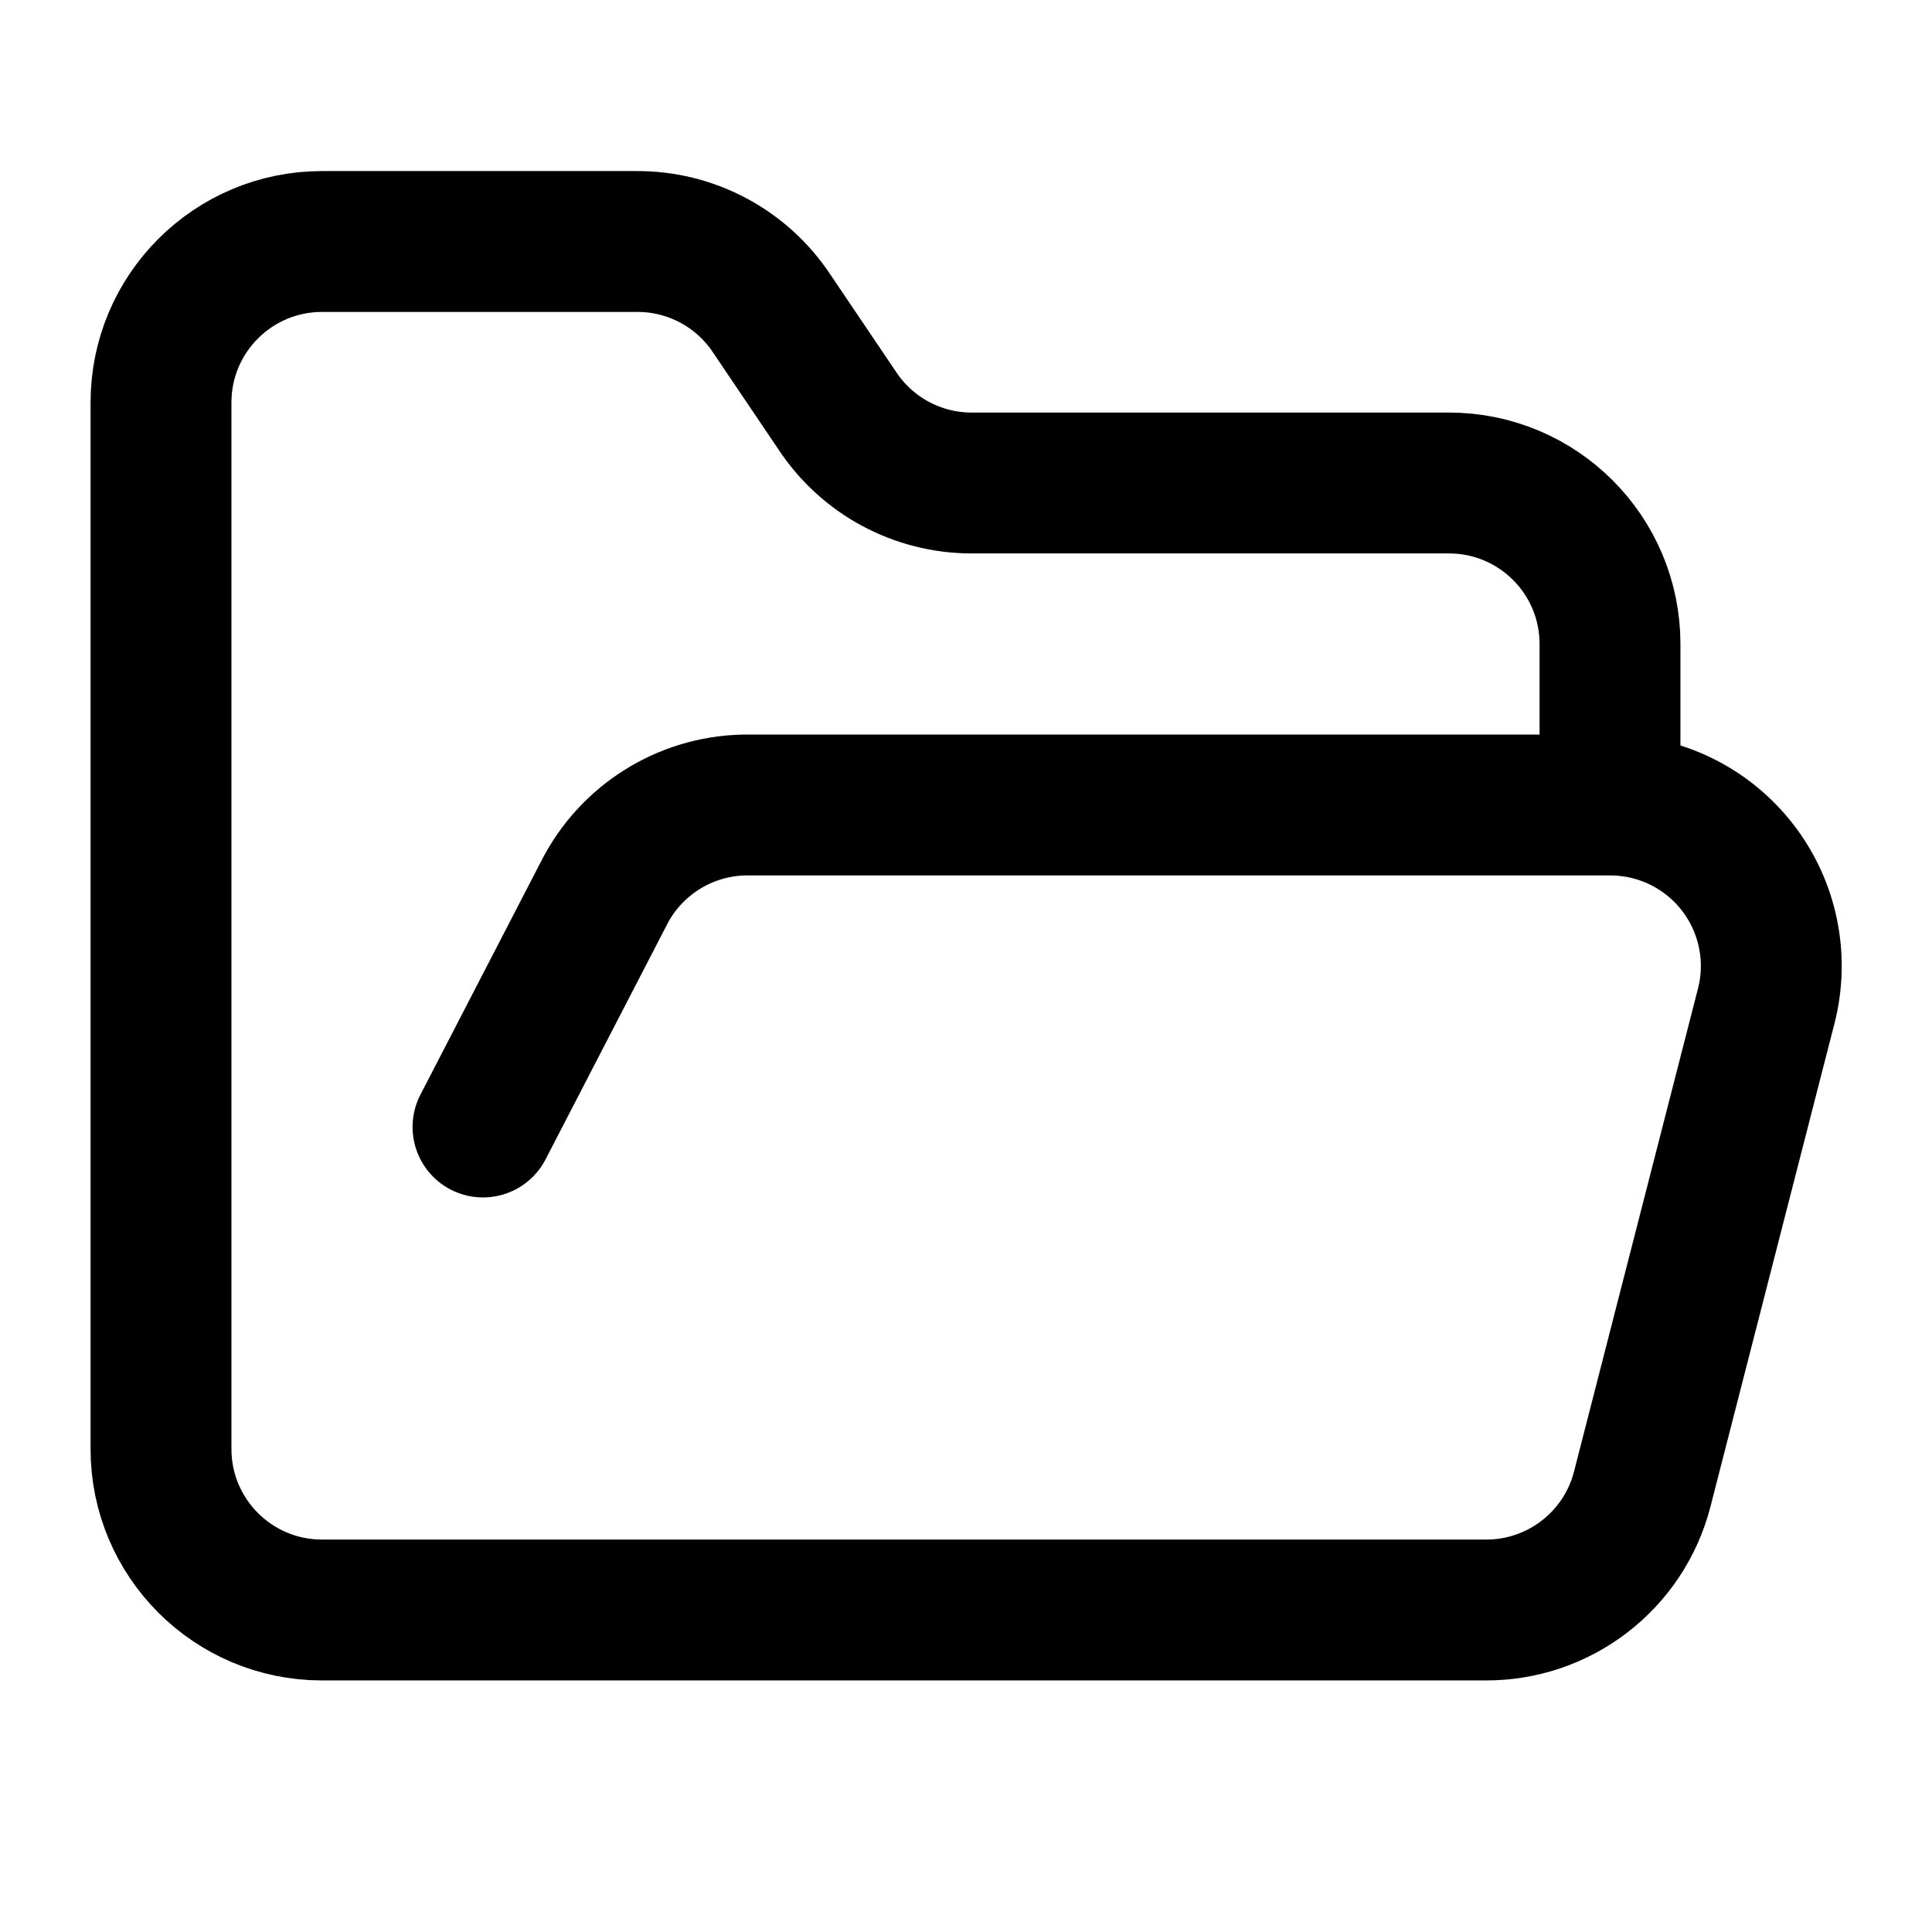
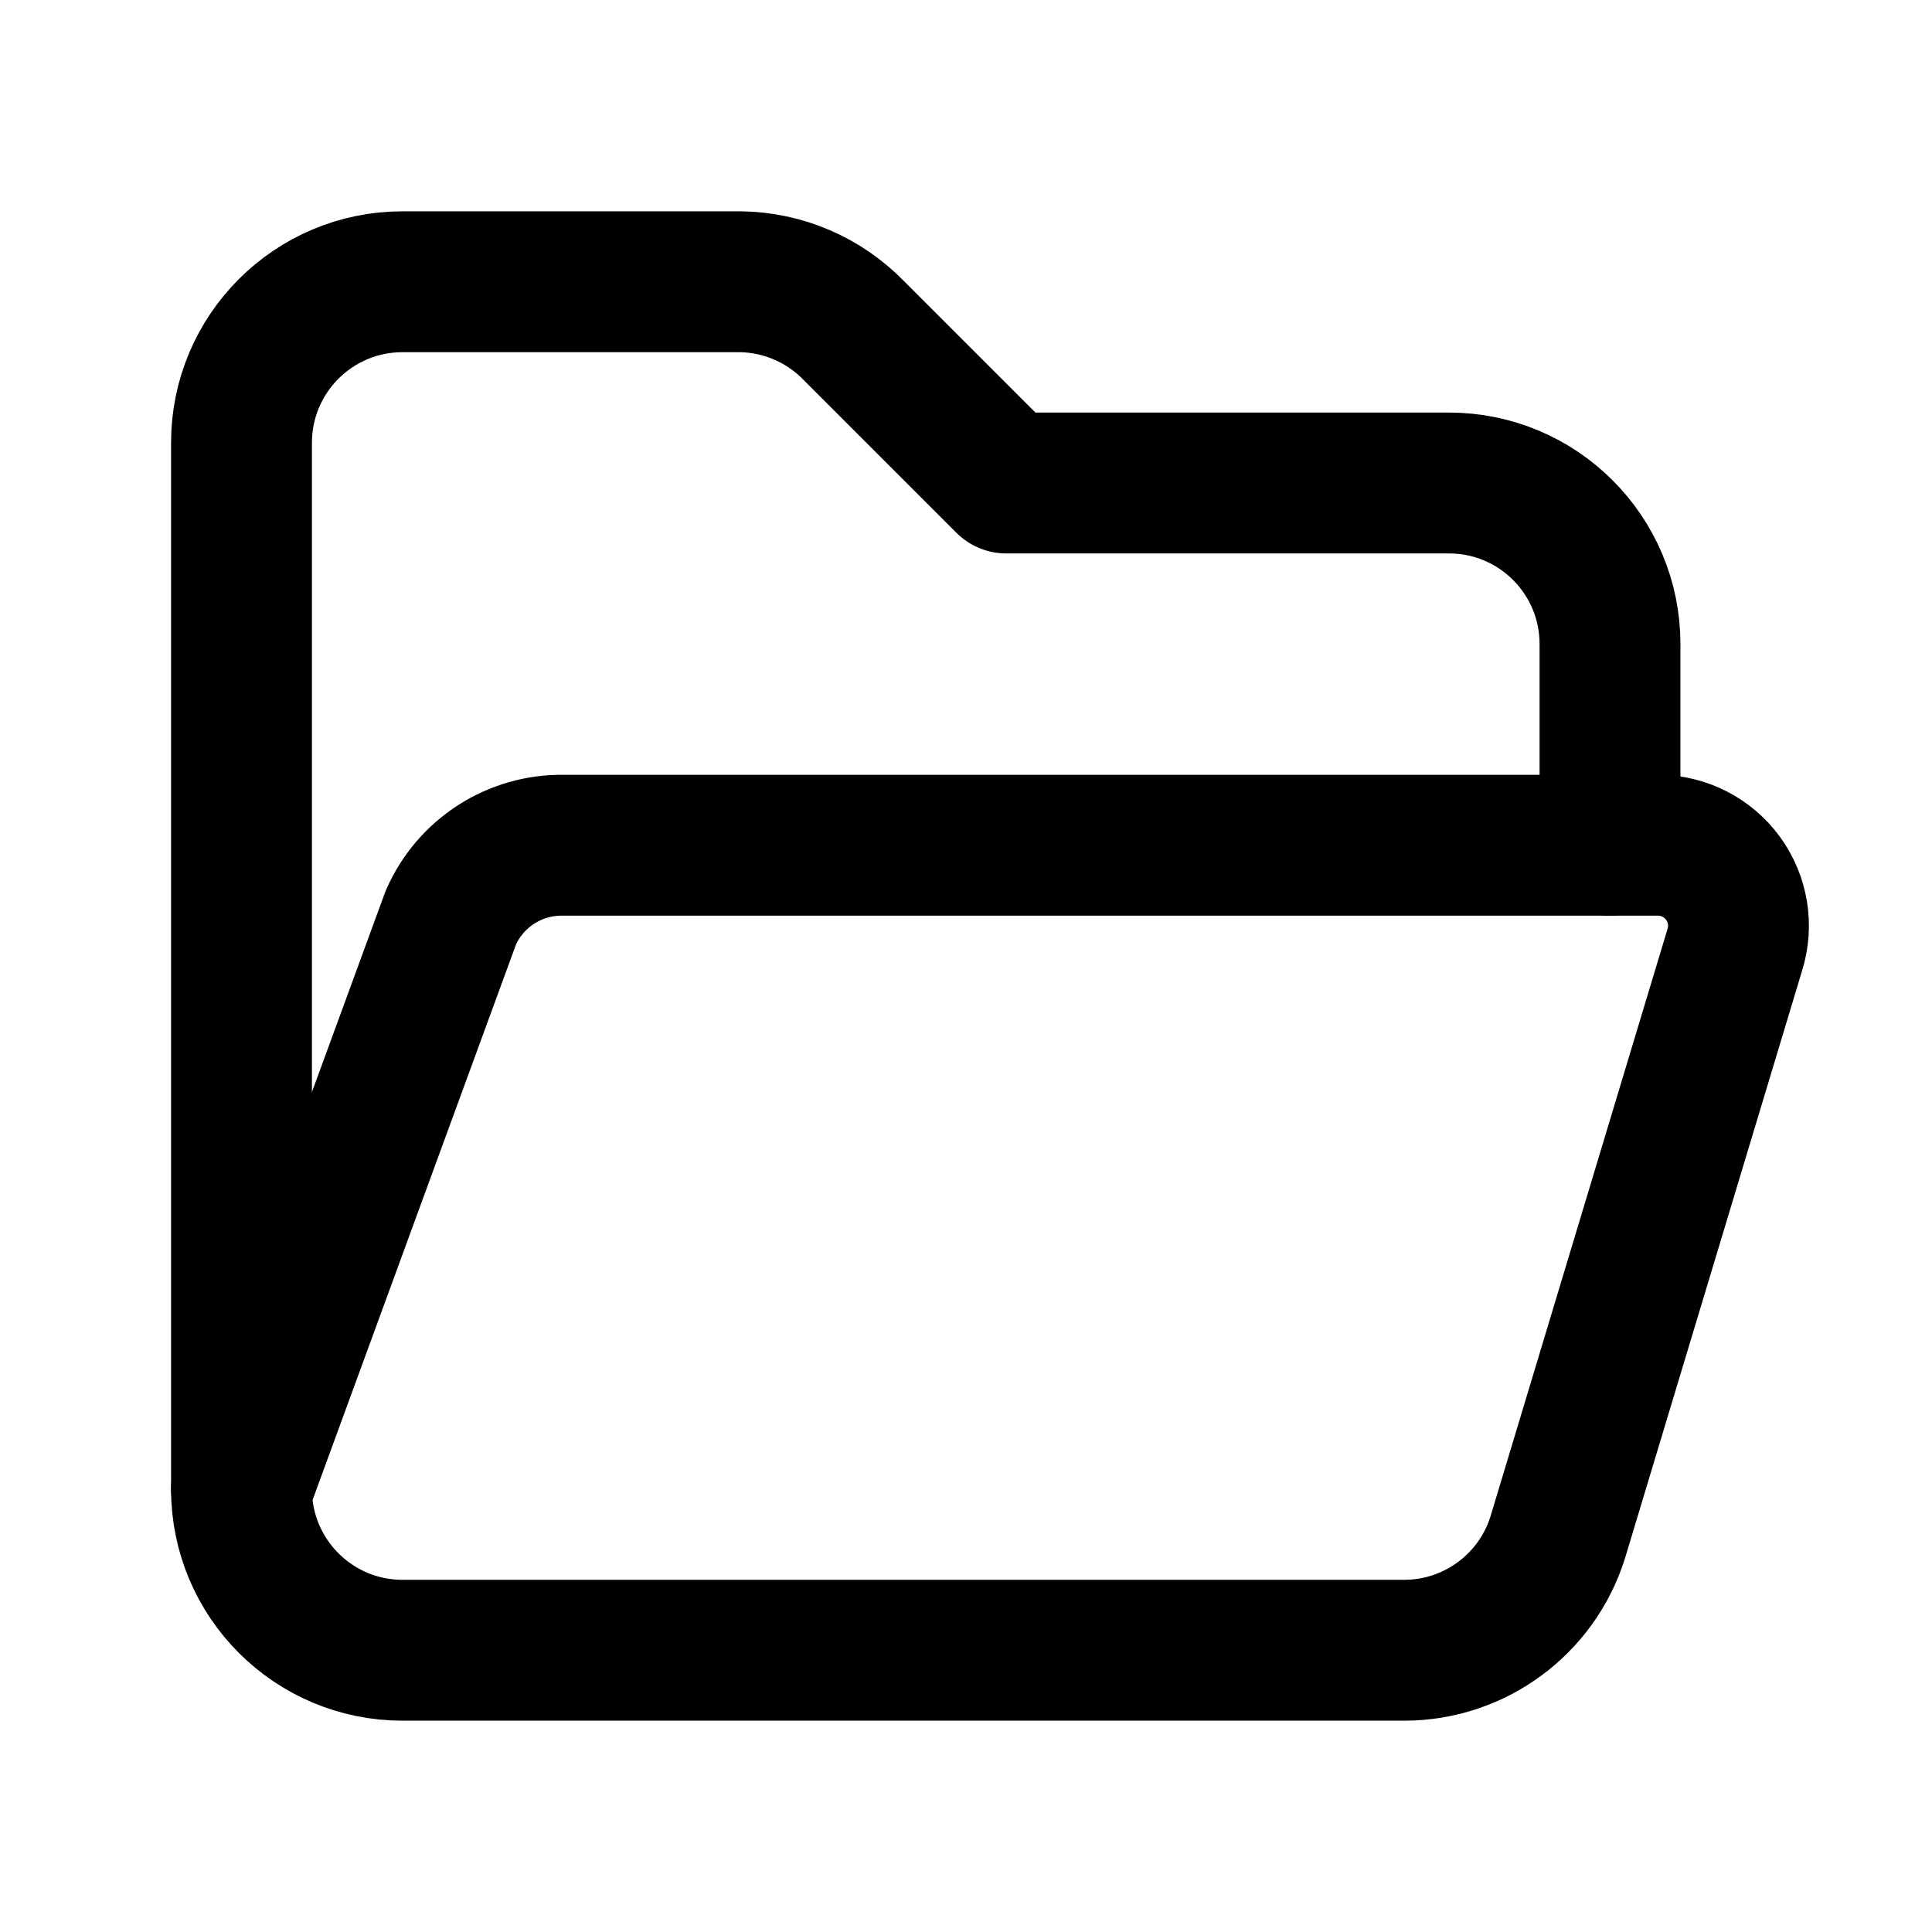
- <svg xmlns="http://www.w3.org/2000/svg" viewBox="0 0 24 24" fill="none" stroke="currentColor" stroke-width="1.75" stroke-linecap="round" stroke-linejoin="round">
-   <path d="m6 14 1.5-2.9A2 2 0 0 1 9.24 10H20a2 2 0 0 1 1.94 2.5l-1.54 6a2 2 0 0 1-1.95 1.5H4a2 2 0 0 1-2-2V5a2 2 0 0 1 2-2h3.9a2 2 0 0 1 1.69.9l.81 1.2a2 2 0 0 0 1.67.9H18a2 2 0 0 1 2 2v2" />
+ <svg xmlns="http://www.w3.org/2000/svg" width="24" height="24" viewBox="0 0 24 24" fill="none" stroke="currentColor" stroke-width="1.75" stroke-linecap="round" stroke-linejoin="round">
+   <path d="M3 18.5v-13a2 2 0 0 1 2-2h4.2a2 2 0 0 1 1.4.6L12.5 6H18a2 2 0 0 1 2 2v2.5" />
+   <path d="M3 18.5 5.6 11.4A1.5 1.5 0 0 1 7 10.5h13.6a1 1 0 0 1 .95 1.3l-2.2 7.3a2 2 0 0 1-1.9 1.4H5a2 2 0 0 1-2-2Z" />
</svg>
